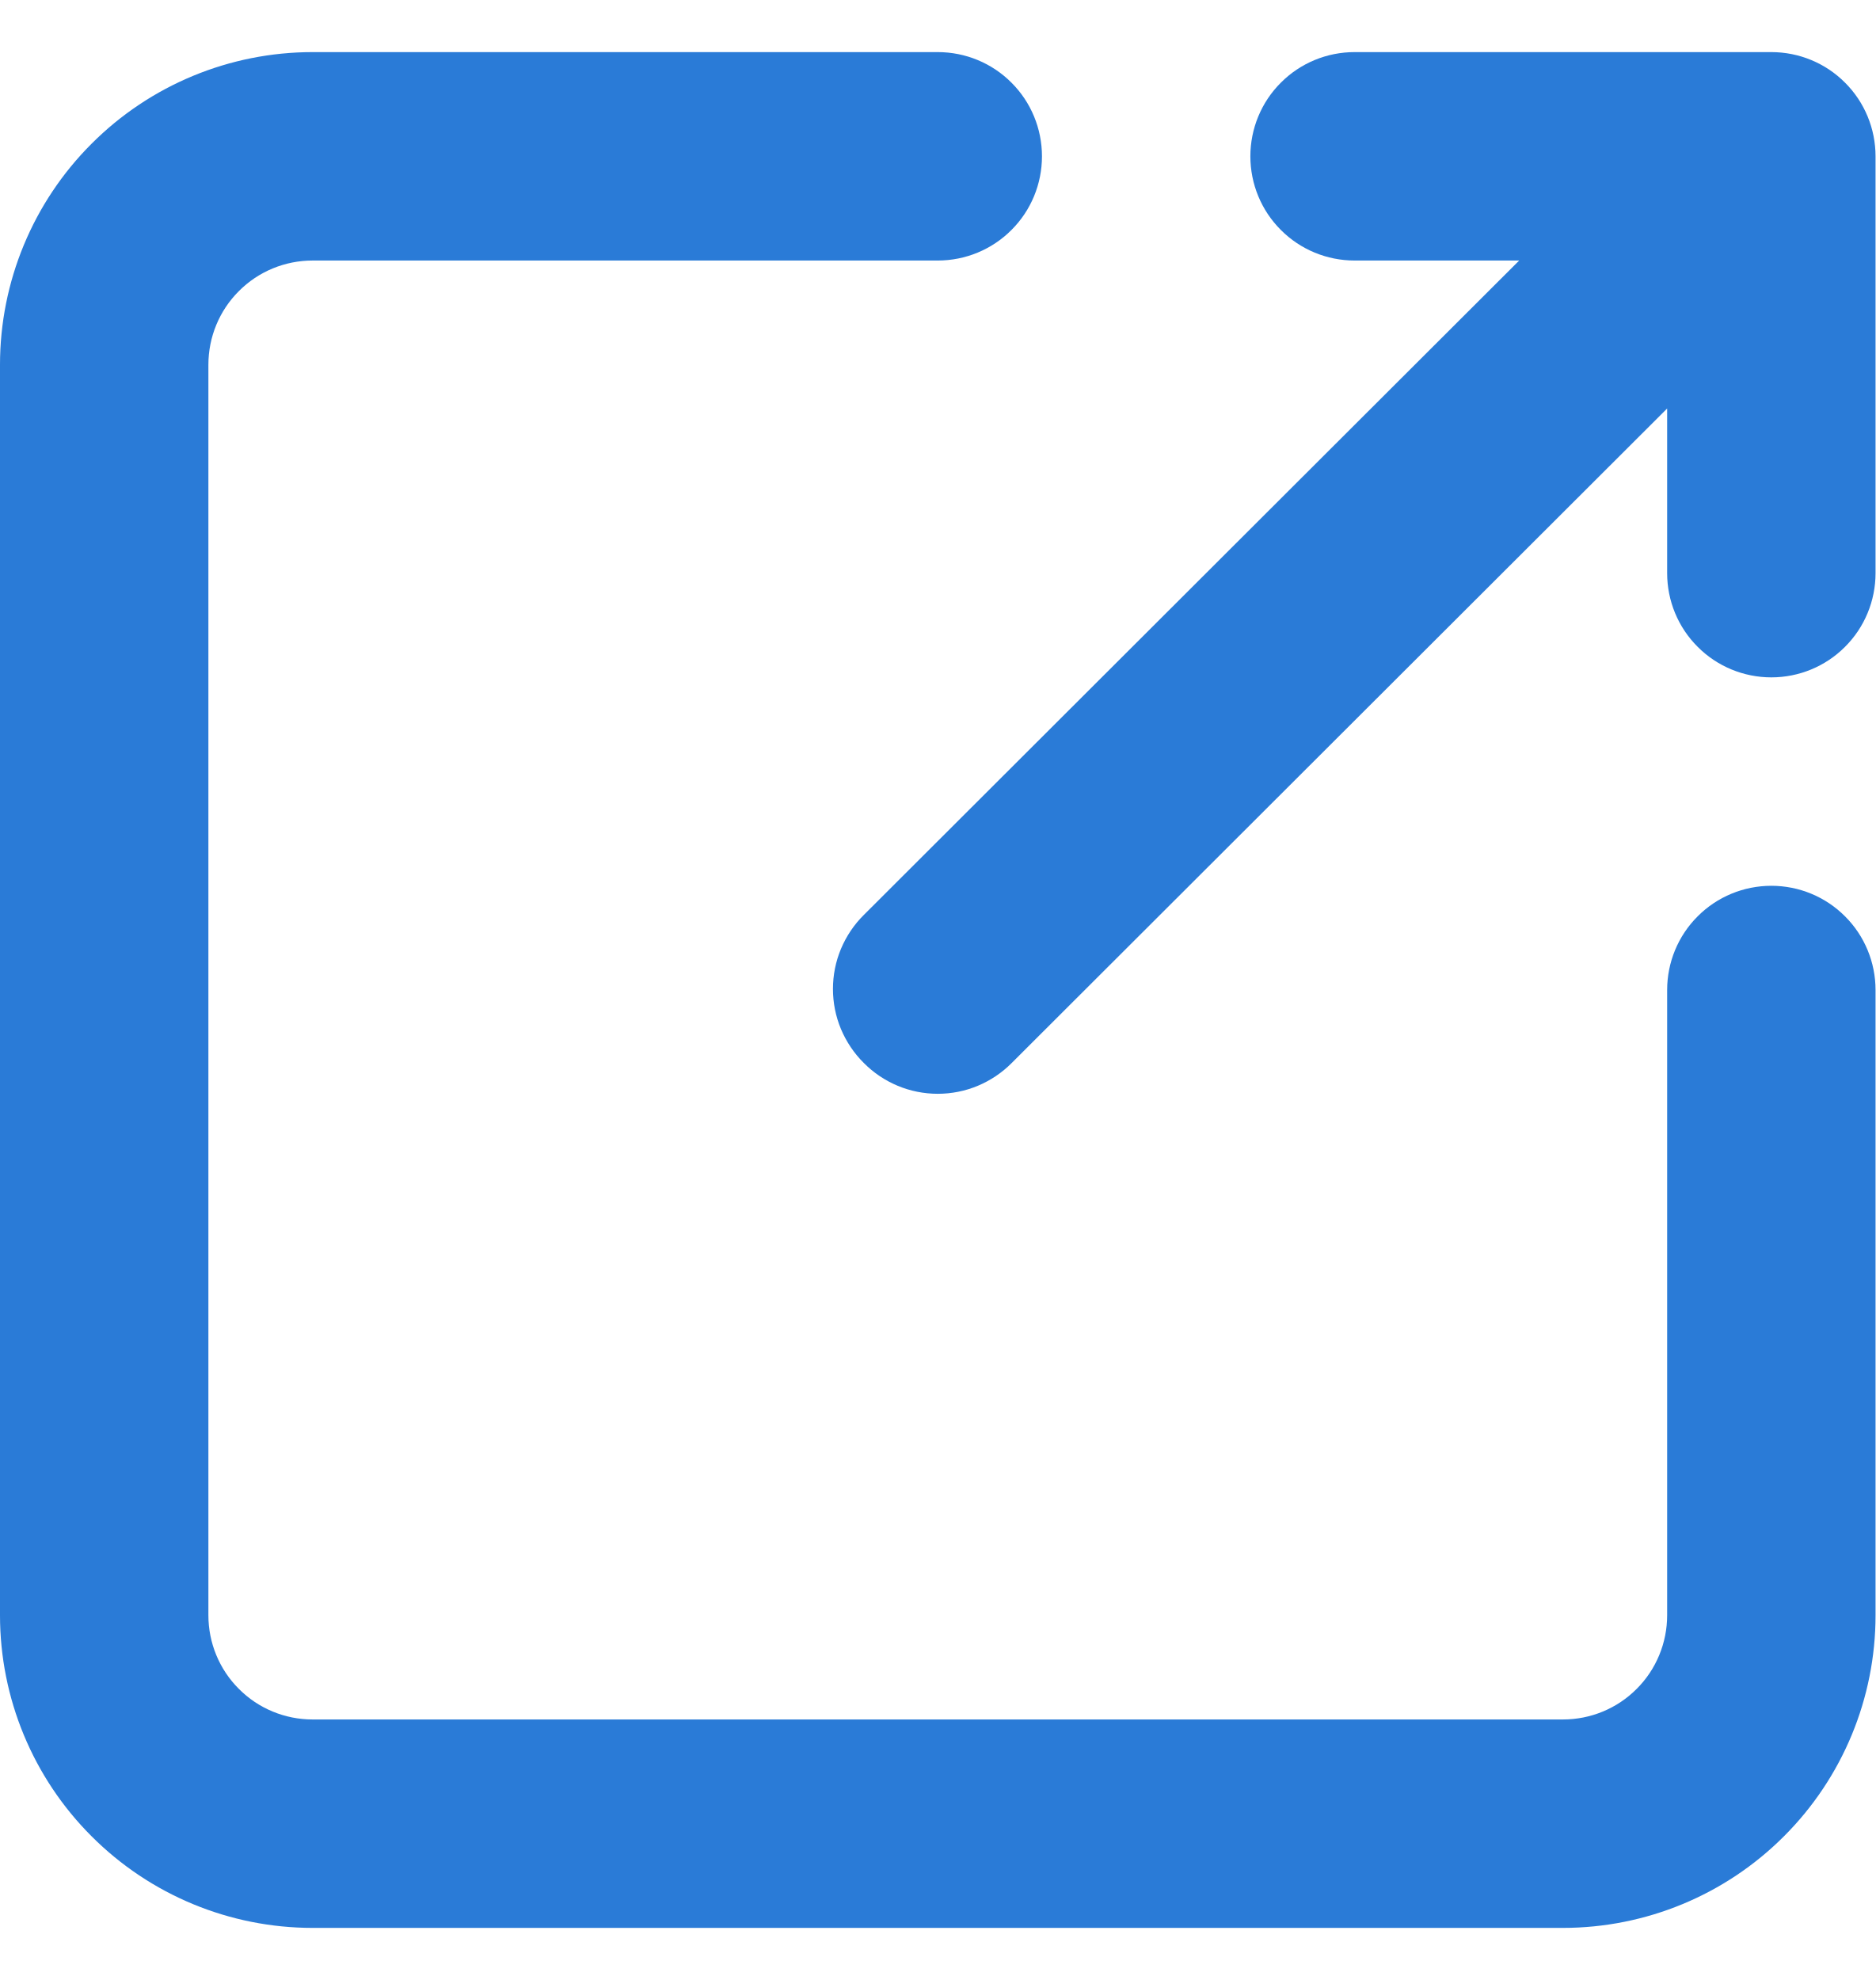
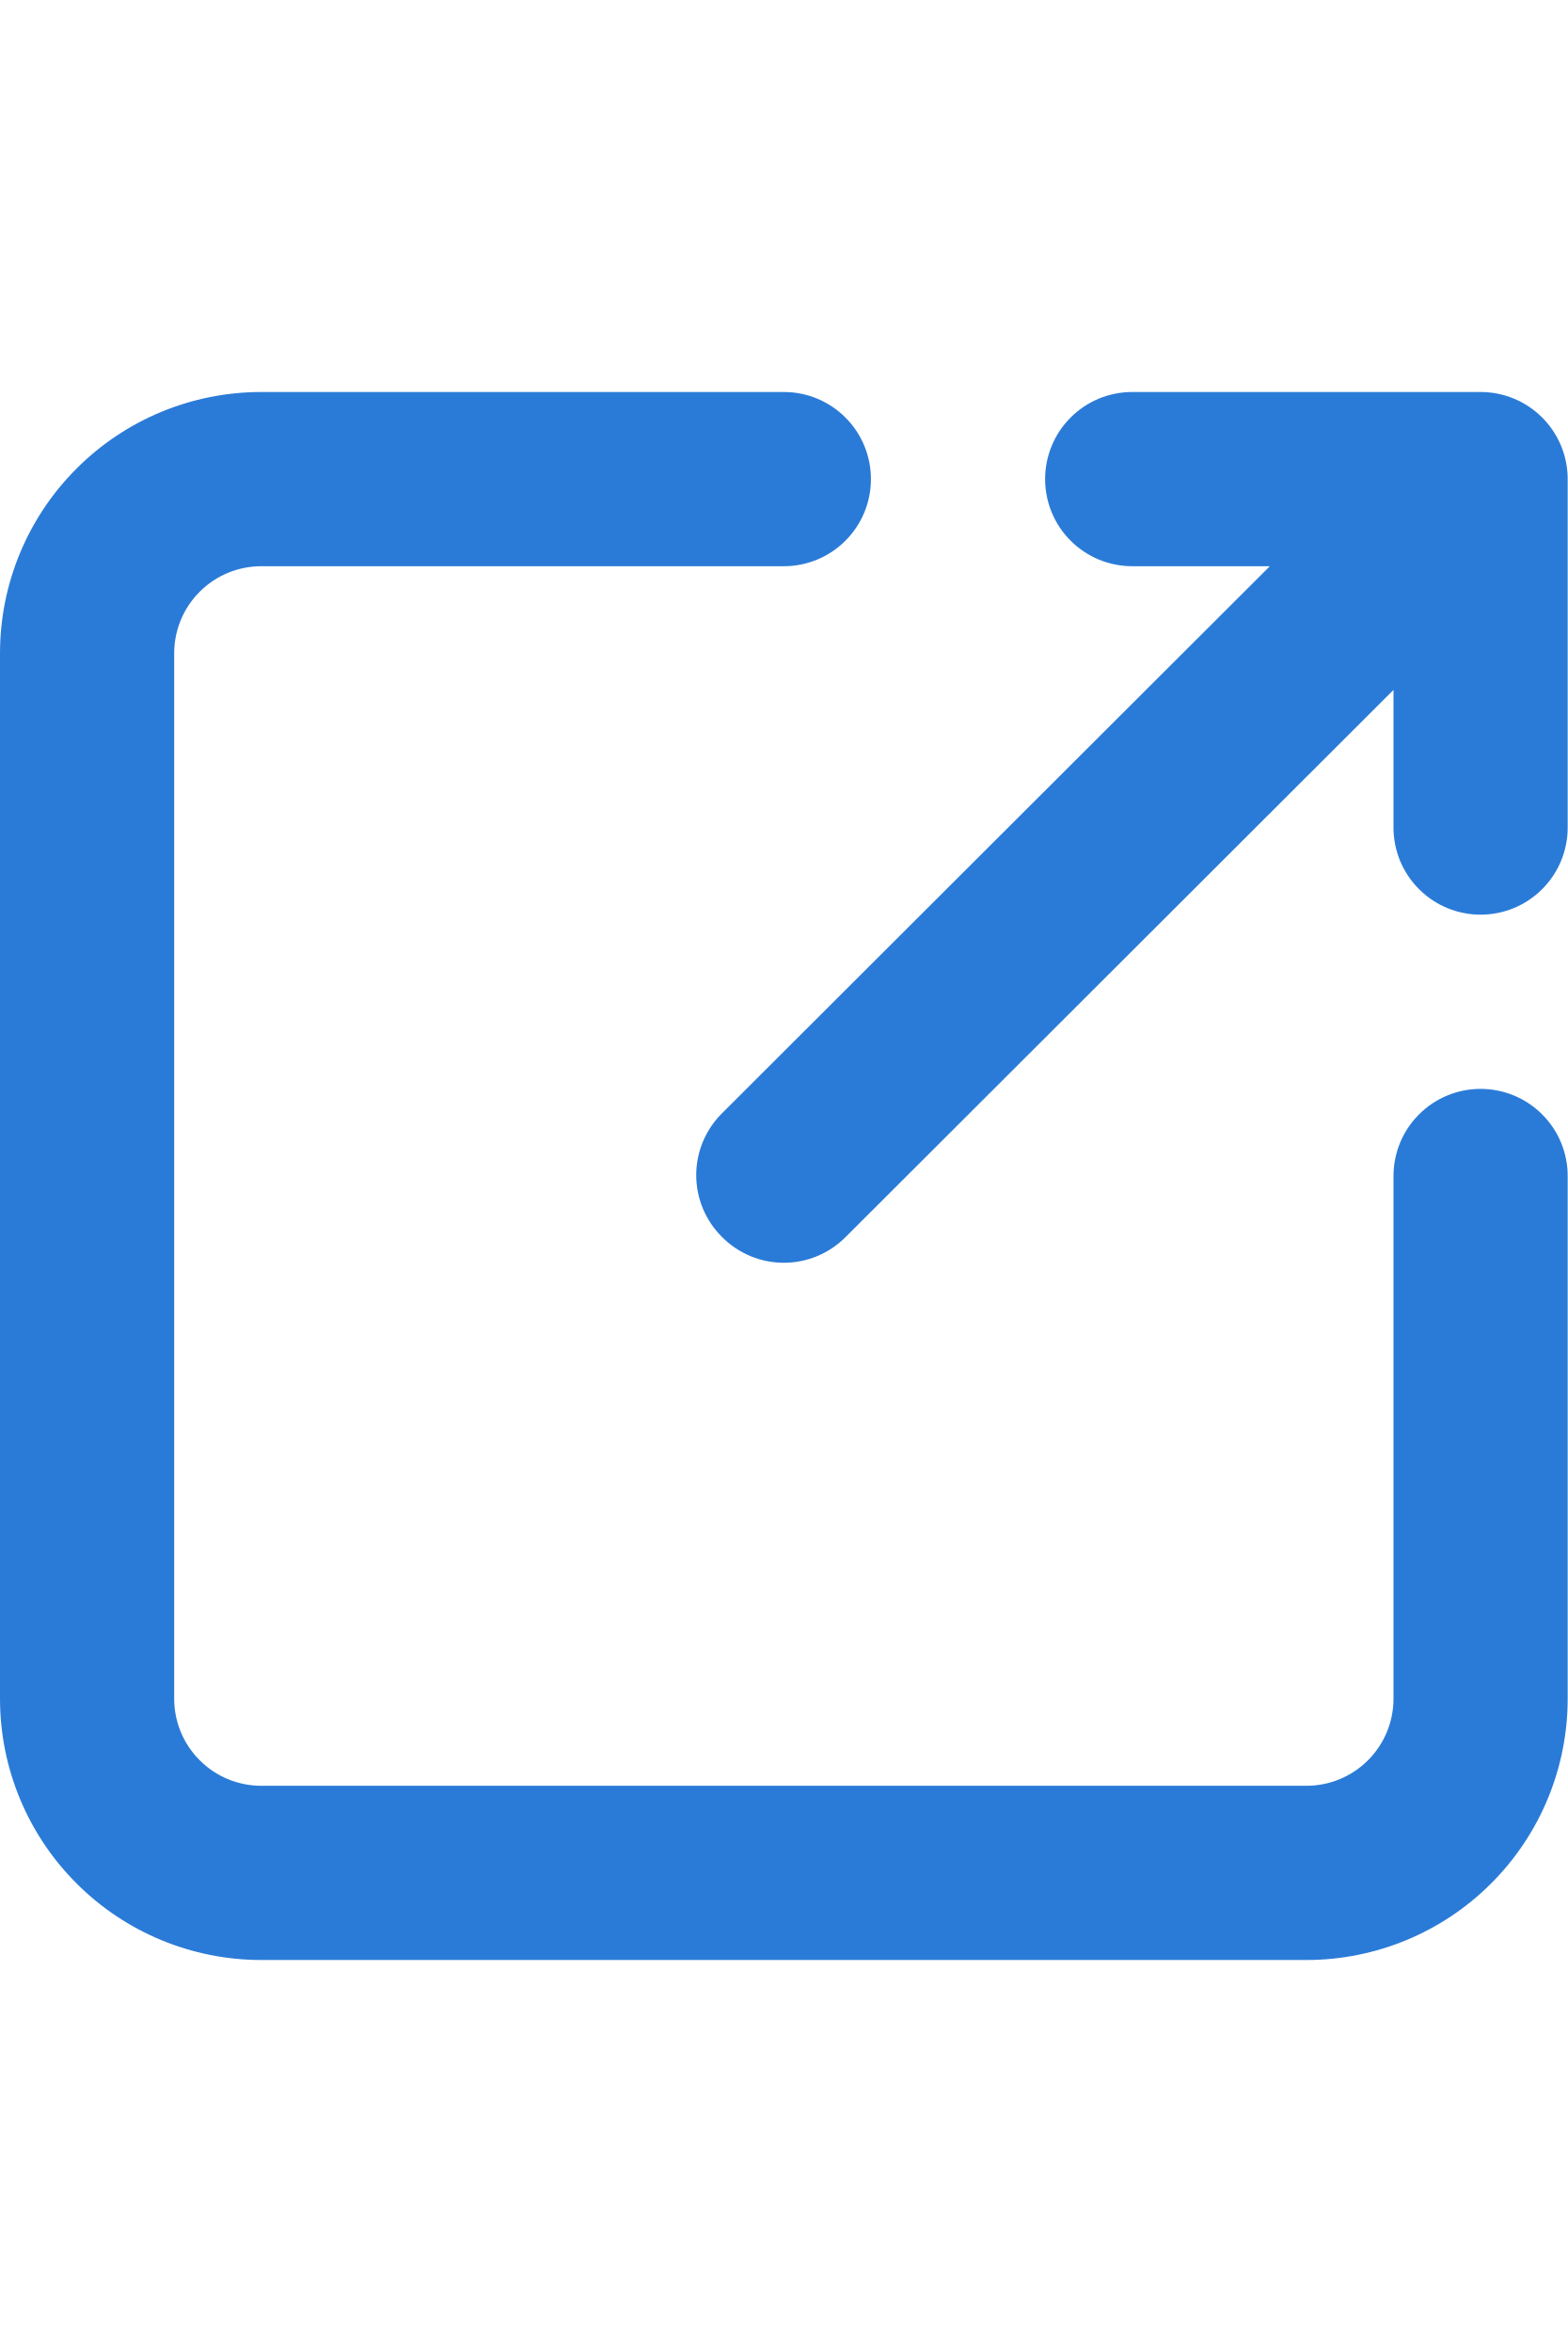
- <svg xmlns="http://www.w3.org/2000/svg" width="18" height="19" viewBox="0 0 18 19" fill="none">
+ <svg xmlns="http://www.w3.org/2000/svg" width="10" height="15" viewBox="0 0 18 19" fill="none">
  <path d="M17 8.5C16.735 8.5 16.48 8.605 16.293 8.793C16.105 8.98 16 9.235 16 9.5V15.5C16 15.765 15.895 16.02 15.707 16.207C15.52 16.395 15.265 16.5 15 16.5H3C2.735 16.5 2.48 16.395 2.293 16.207C2.105 16.02 2 15.765 2 15.5V3.5C2 3.235 2.105 2.98 2.293 2.793C2.48 2.605 2.735 2.5 3 2.5H9C9.265 2.5 9.52 2.395 9.707 2.207C9.895 2.02 10 1.765 10 1.5C10 1.235 9.895 0.98 9.707 0.793C9.52 0.605 9.265 0.5 9 0.5H3C2.204 0.5 1.441 0.816 0.879 1.379C0.316 1.941 0 2.704 0 3.5V15.5C0 16.296 0.316 17.059 0.879 17.621C1.441 18.184 2.204 18.5 3 18.5H15C15.796 18.5 16.559 18.184 17.121 17.621C17.684 17.059 18 16.296 18 15.5V9.5C18 9.235 17.895 8.98 17.707 8.793C17.52 8.605 17.265 8.5 17 8.5Z" fill="#2A7BD7" />
  <path d="M13 2.5H14.58L8.29 8.78C8.196 8.873 8.122 8.984 8.071 9.105C8.02 9.227 7.994 9.358 7.994 9.49C7.994 9.622 8.02 9.753 8.071 9.875C8.122 9.996 8.196 10.107 8.29 10.2C8.383 10.294 8.493 10.368 8.615 10.419C8.737 10.47 8.868 10.496 9 10.496C9.132 10.496 9.263 10.47 9.385 10.419C9.506 10.368 9.617 10.294 9.71 10.2L16 3.92V5.5C16 5.765 16.105 6.02 16.293 6.207C16.48 6.395 16.735 6.5 17 6.5C17.265 6.5 17.52 6.395 17.707 6.207C17.895 6.02 18 5.765 18 5.5V1.5C18 1.235 17.895 0.98 17.707 0.793C17.52 0.605 17.265 0.5 17 0.5H13C12.735 0.5 12.48 0.605 12.293 0.793C12.105 0.98 12 1.235 12 1.5C12 1.765 12.105 2.02 12.293 2.207C12.48 2.395 12.735 2.5 13 2.5Z" fill="#2A7BD7" />
</svg>
